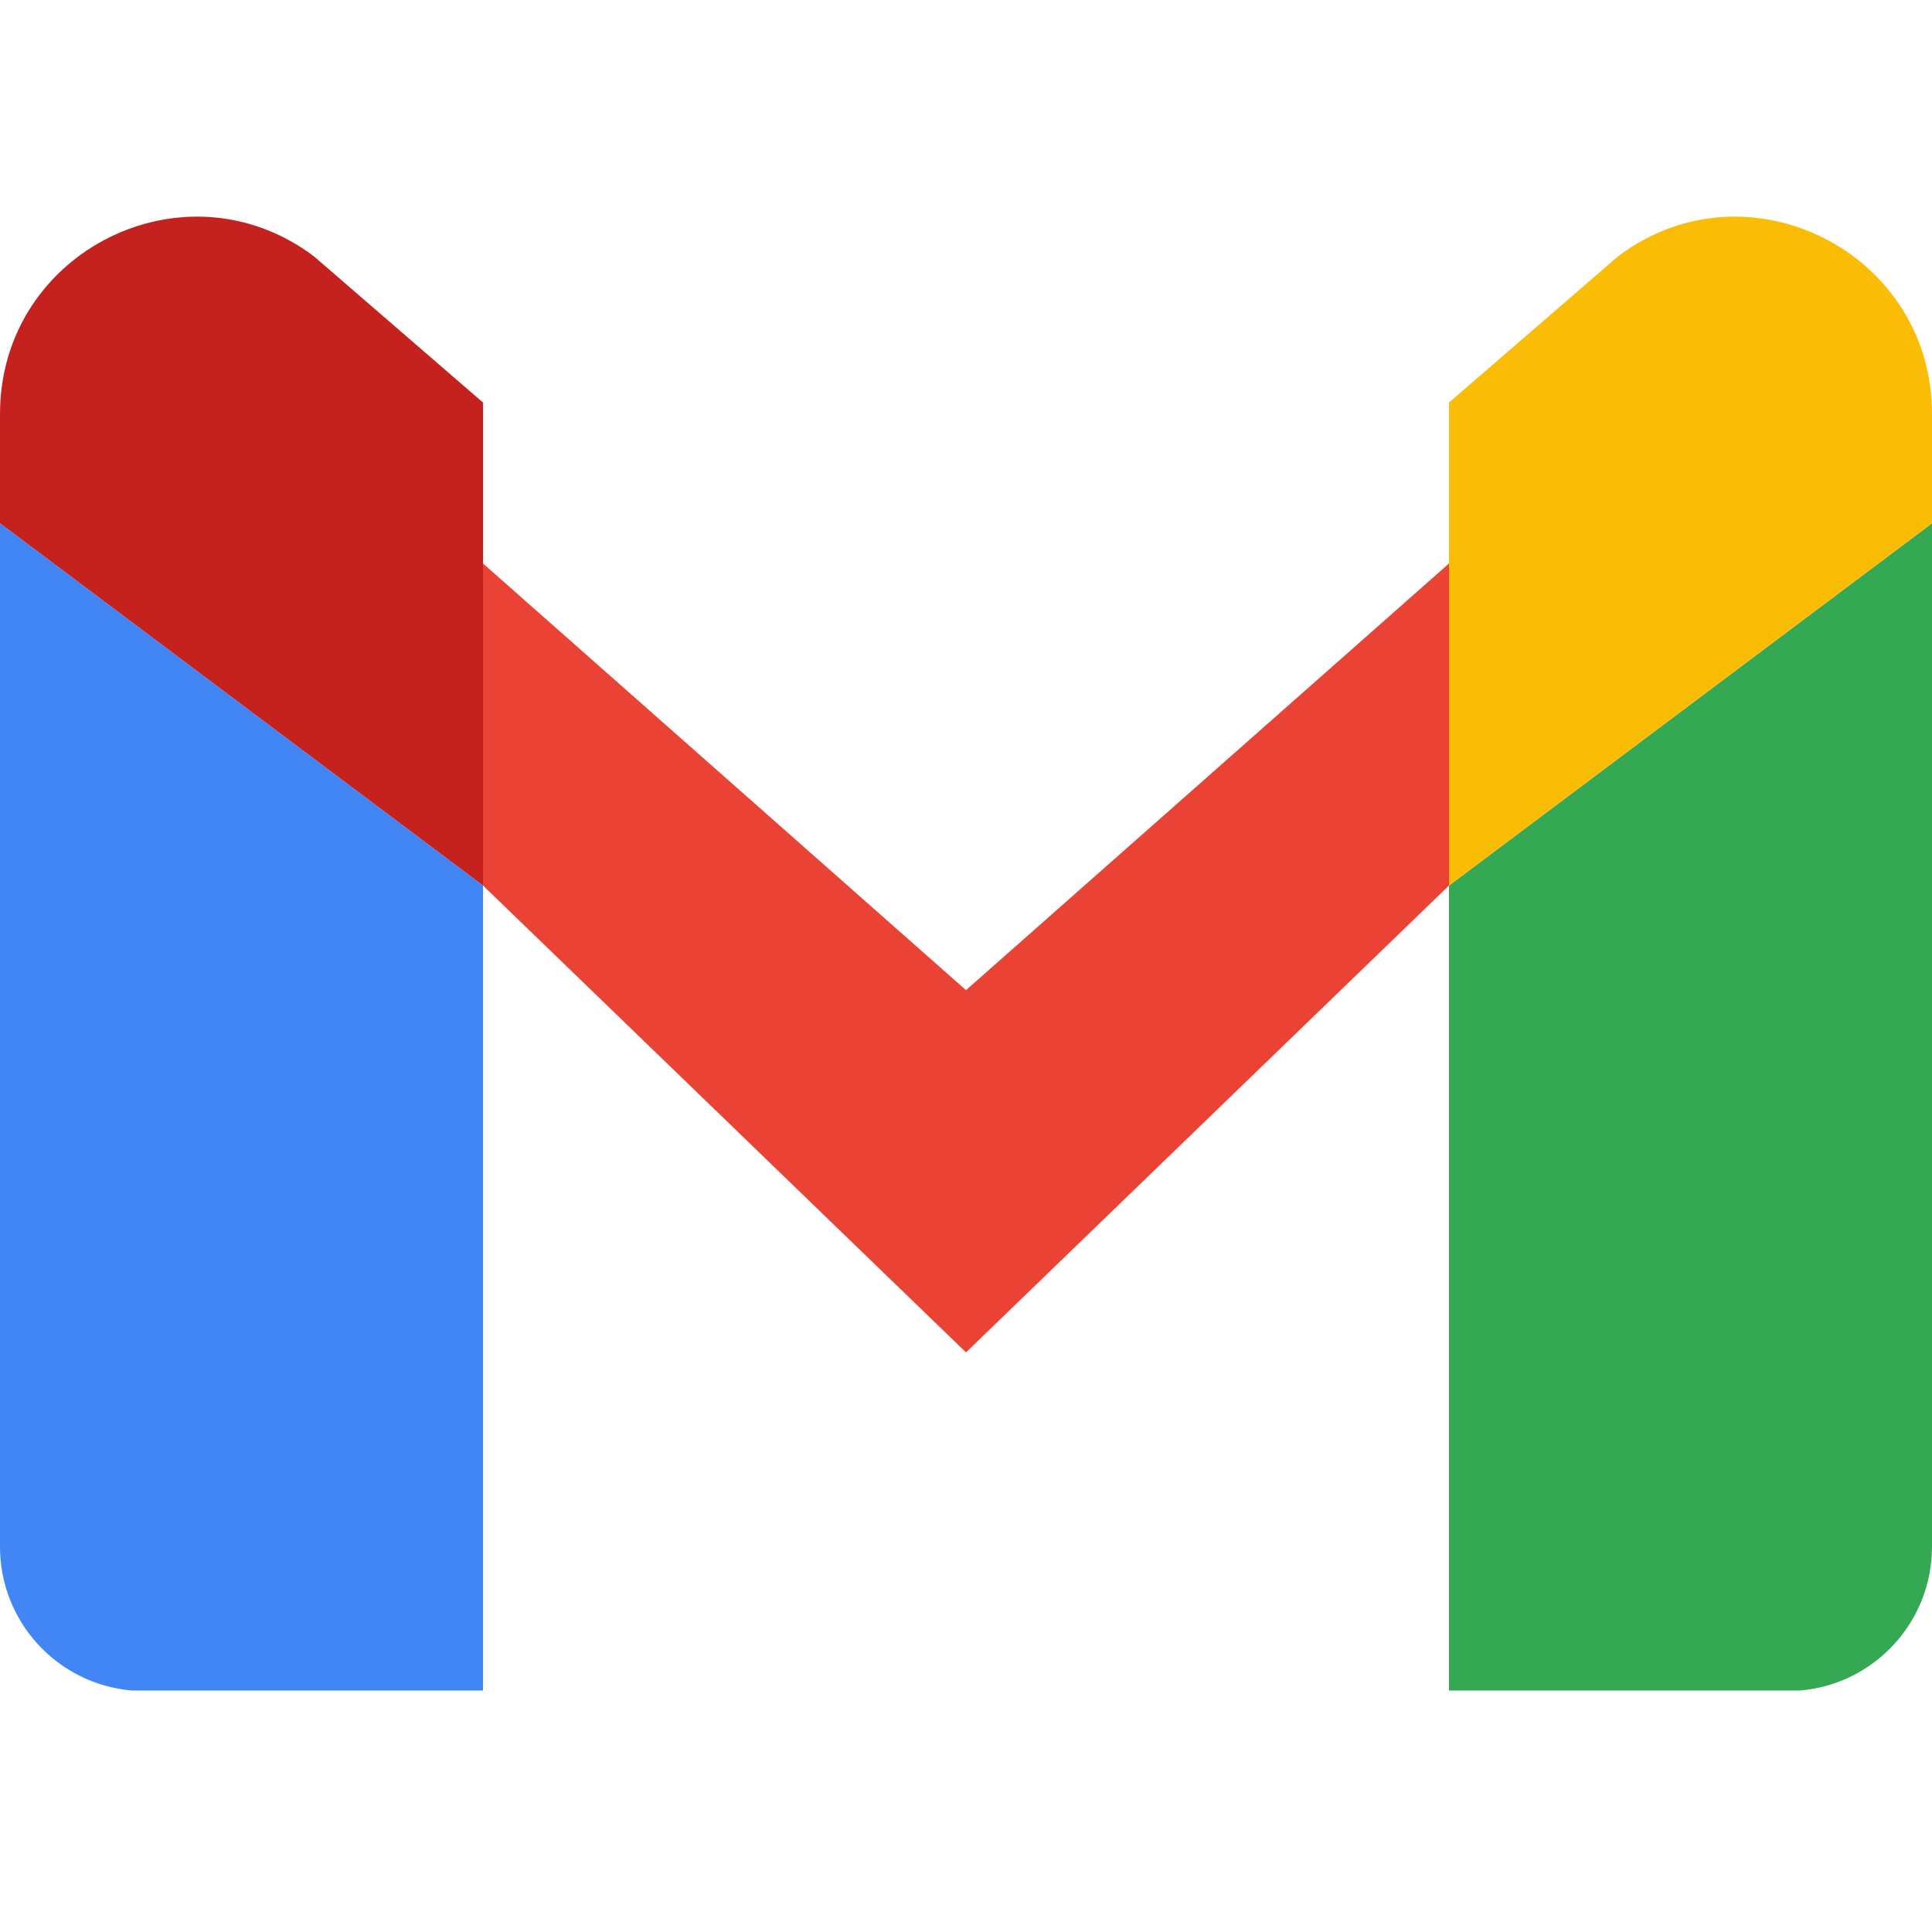
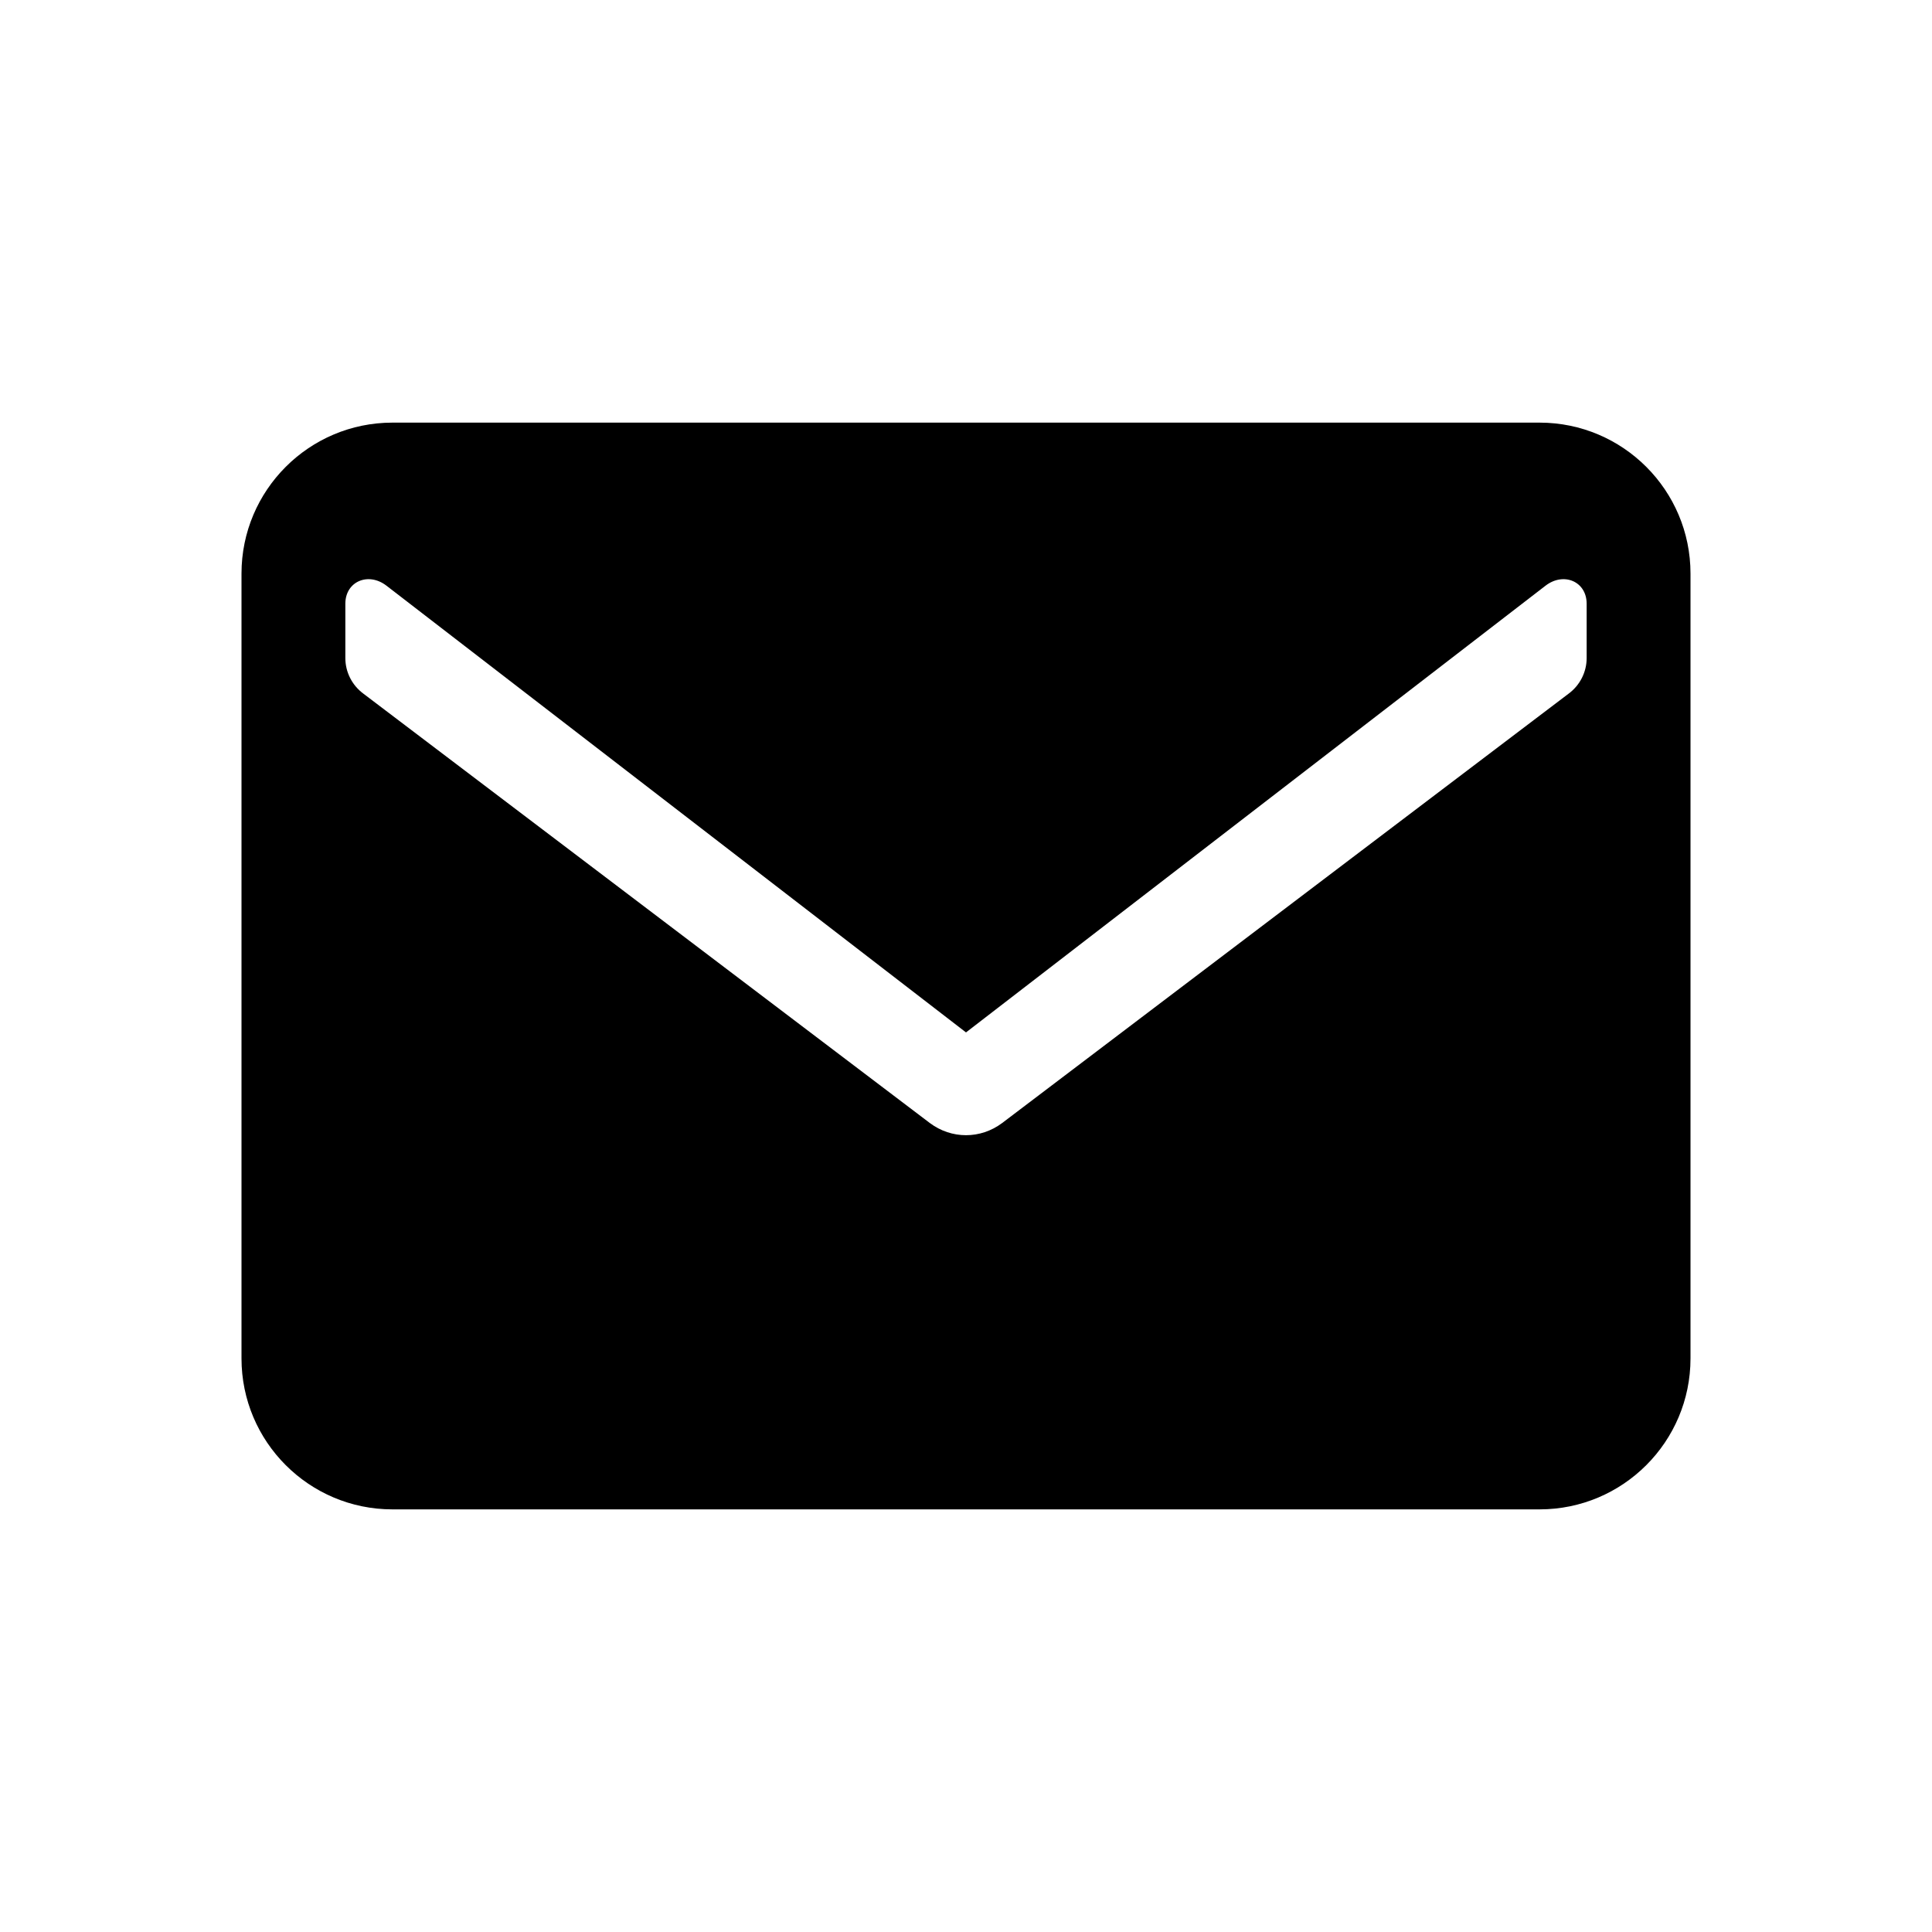
- <svg xmlns="http://www.w3.org/2000/svg" width="32" height="32" viewBox="0 0 32 24">
-   <path d="M2.182 24H8V10.667L0 4.667v16.945A2.389 2.389 0 002.182 24z" fill="#4285F4" />
-   <path d="M24 24h5.818A2.389 2.389 0 0032 21.611V4.667L24 10.667V24z" fill="#34A853" />
-   <path d="M24 5.333V10.667L32 4.667V2.856c0-2.688-3.067-4.222-5.2-2.61L24 2.667z" fill="#FBBC05" />
-   <path d="M8 10.667V5.333L16 12.4l8-7.067v5.334L16 18.4l-8-7.733z" fill="#EA4335" />
-   <path d="M0 2.856v1.811l8 6V2.667L5.2.246C3.06-1.366 0 .168 0 2.856z" fill="#C5221F" />
+ <svg xmlns="http://www.w3.org/2000/svg" width="32" height="32" viewBox="0 0 32 32" fill="none">
+   <path fill-rule="evenodd" clip-rule="evenodd" d="M6.5 7C5.12 7 4 8.12 4 9.5V22.5C4 23.88 5.12 25 6.5 25H25.5C26.88 25 28 23.88 28 22.5V9.5C28 8.12 26.88 7 25.5 7H6.5ZM6.4 9.7L16 17.1L25.6 9.7C25.9 9.47 26.28 9.63 26.28 10V10.9C26.28 11.13 26.17 11.35 25.98 11.49L16.6 18.6C16.24 18.87 15.76 18.87 15.4 18.6L6.02 11.49C5.83 11.35 5.72 11.13 5.72 10.9V10C5.72 9.63 6.1 9.47 6.4 9.7Z" fill="black" />
</svg>
